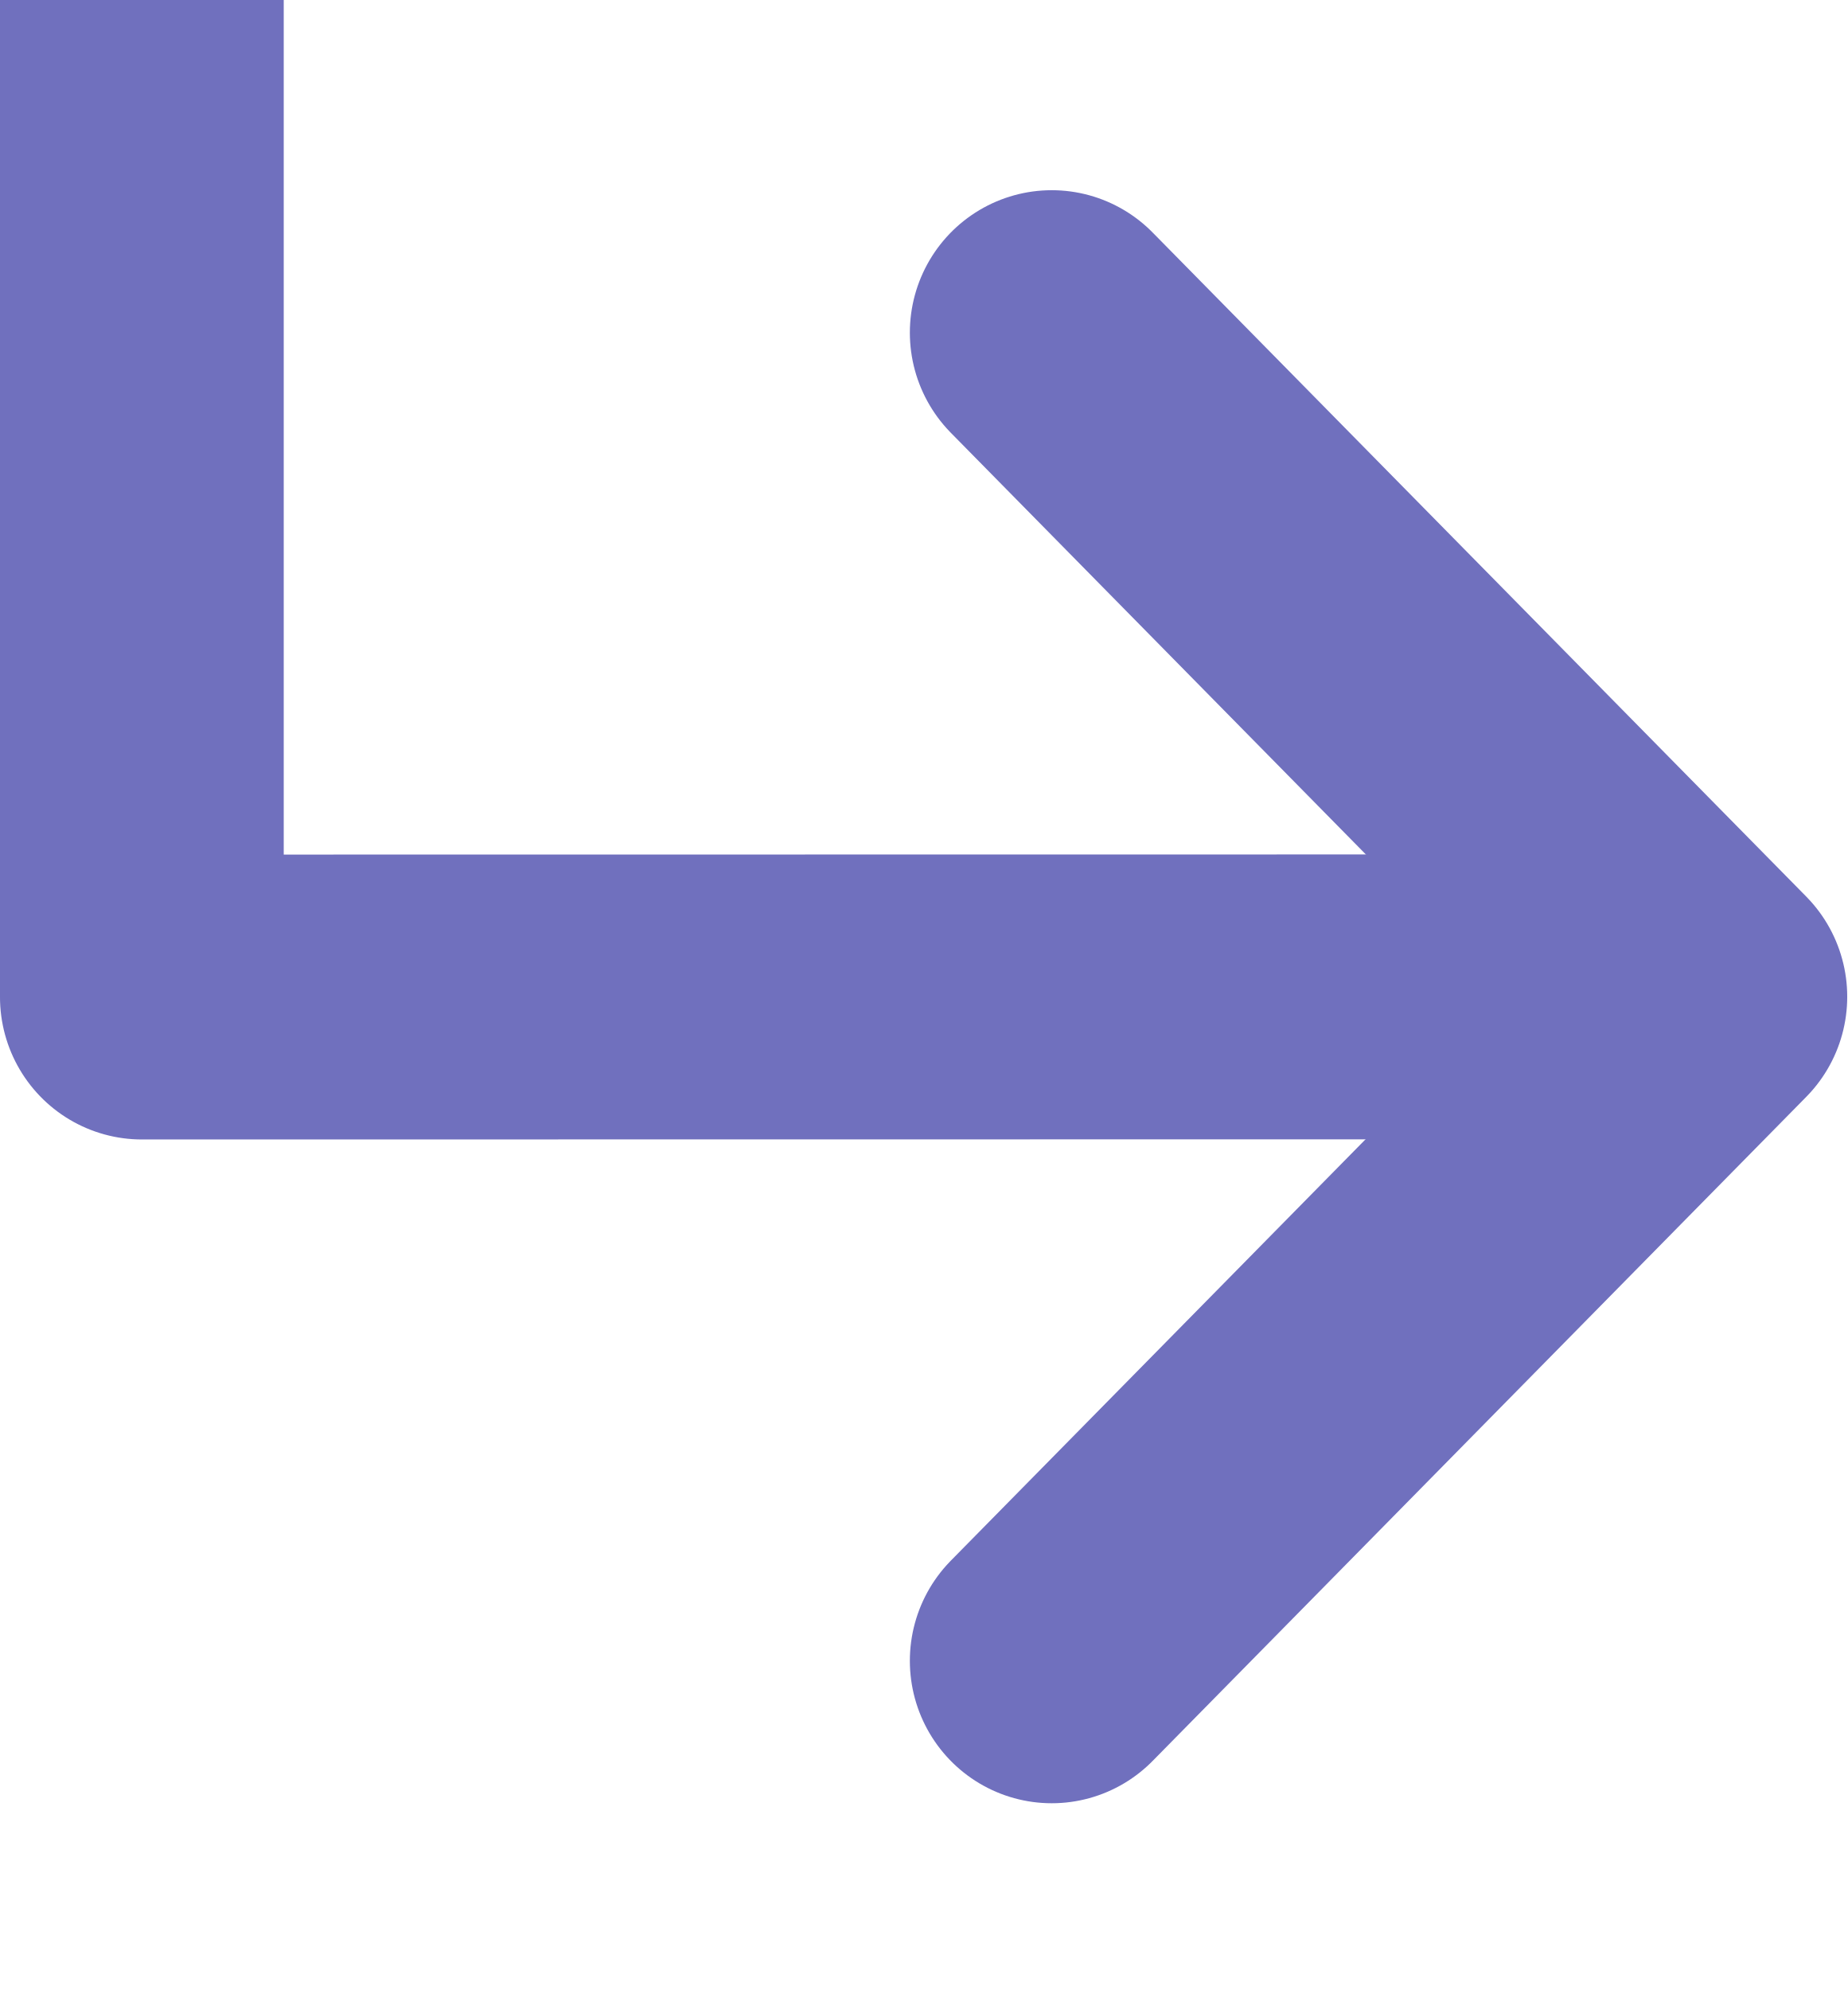
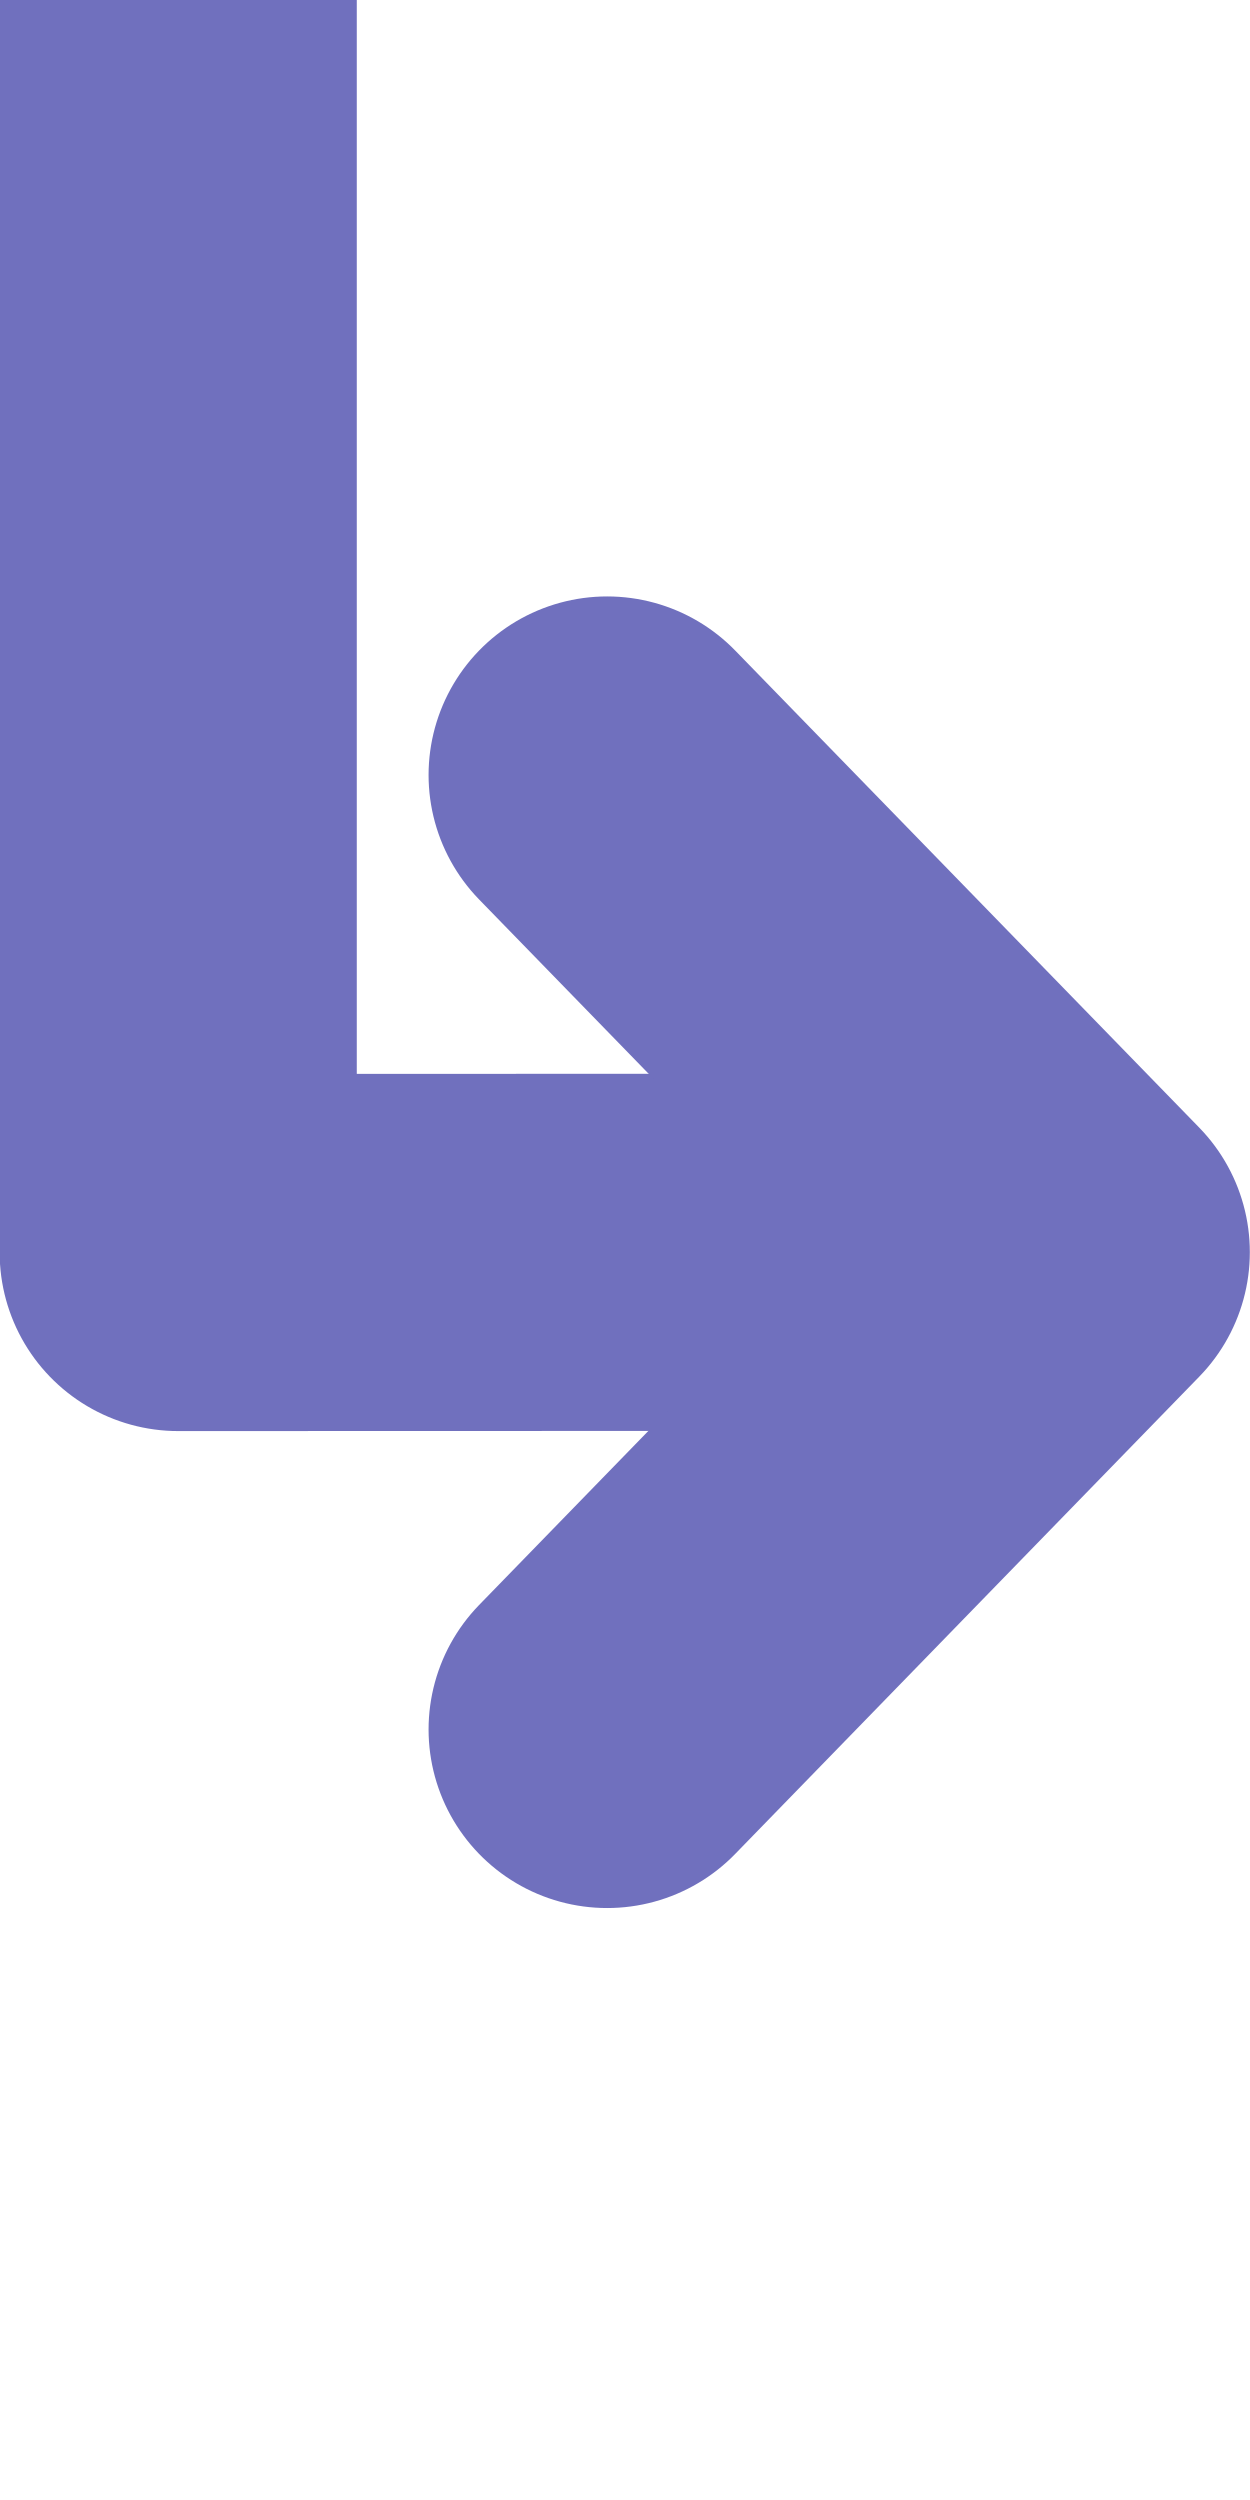
- <svg xmlns="http://www.w3.org/2000/svg" id="svg7254" height="14" width="13" version="1.1">
+ <svg xmlns="http://www.w3.org/2000/svg" version="1.1" width="7" height="14" id="svg7254">
  <defs id="defs7256" />
-   <g style="color:#000000;display:inline;overflow:visible;visibility:visible;fill:none;stroke:#004e97;stroke-width:2.792;stroke-linecap:round;stroke-linejoin:round;stroke-miterlimit:4;stroke-dasharray:none;stroke-dashoffset:0;stroke-opacity:1;marker:none;enable-background:accumulate" id="g6300-2" transform="matrix(1.057507,0,0,1.061557,-14.85066,-432.5224)">
-     <path style="color:#000000;display:inline;overflow:visible;visibility:visible;fill:none;stroke:#7070be;stroke-width:1.888;stroke-linecap:round;stroke-linejoin:round;stroke-miterlimit:4;stroke-dasharray:none;stroke-dashoffset:0;stroke-opacity:1;marker:none;enable-background:accumulate" id="path6302-8" d="m 14.987,400.873 0,13.176 9.01,-10e-4" />
-     <path style="color:#000000;clip-rule:nonzero;display:inline;overflow:visible;visibility:visible;opacity:1;isolation:auto;mix-blend-mode:normal;color-interpolation:sRGB;color-interpolation-filters:linearRGB;solid-color:#000000;solid-opacity:1;fill:none;fill-opacity:1;fill-rule:nonzero;stroke:#7070be;stroke-width:1.888;stroke-linecap:round;stroke-linejoin:round;stroke-miterlimit:4;stroke-dasharray:none;stroke-dashoffset:0;stroke-opacity:1;marker:none;color-rendering:auto;image-rendering:auto;shape-rendering:auto;text-rendering:auto;enable-background:accumulate" id="path6304-2" d="m 21.041,409.646 4.349,4.401 -4.349,4.401" />
-   </g>
+   <path d="m 0.998,-6.973 0,13.987 3.528,-0.001" id="path6302-8" style="color:#000000;fill:none;stroke:#7070be;stroke-width:2;stroke-linecap:round;stroke-linejoin:round;stroke-miterlimit:4;stroke-opacity:1;stroke-dasharray:none;stroke-dashoffset:0;marker:none;visibility:visible;display:inline;overflow:visible;enable-background:accumulate" />
+   <path d="M 3.4,4.34 5.999,7.012 3.4,9.685" id="path6304-2" style="color:#000000;fill:none;stroke:#7070be;stroke-width:2;stroke-linecap:round;stroke-linejoin:round;stroke-miterlimit:4;stroke-opacity:1;stroke-dasharray:none;stroke-dashoffset:0;marker:none;visibility:visible;display:inline;overflow:visible;enable-background:accumulate" />
</svg>
